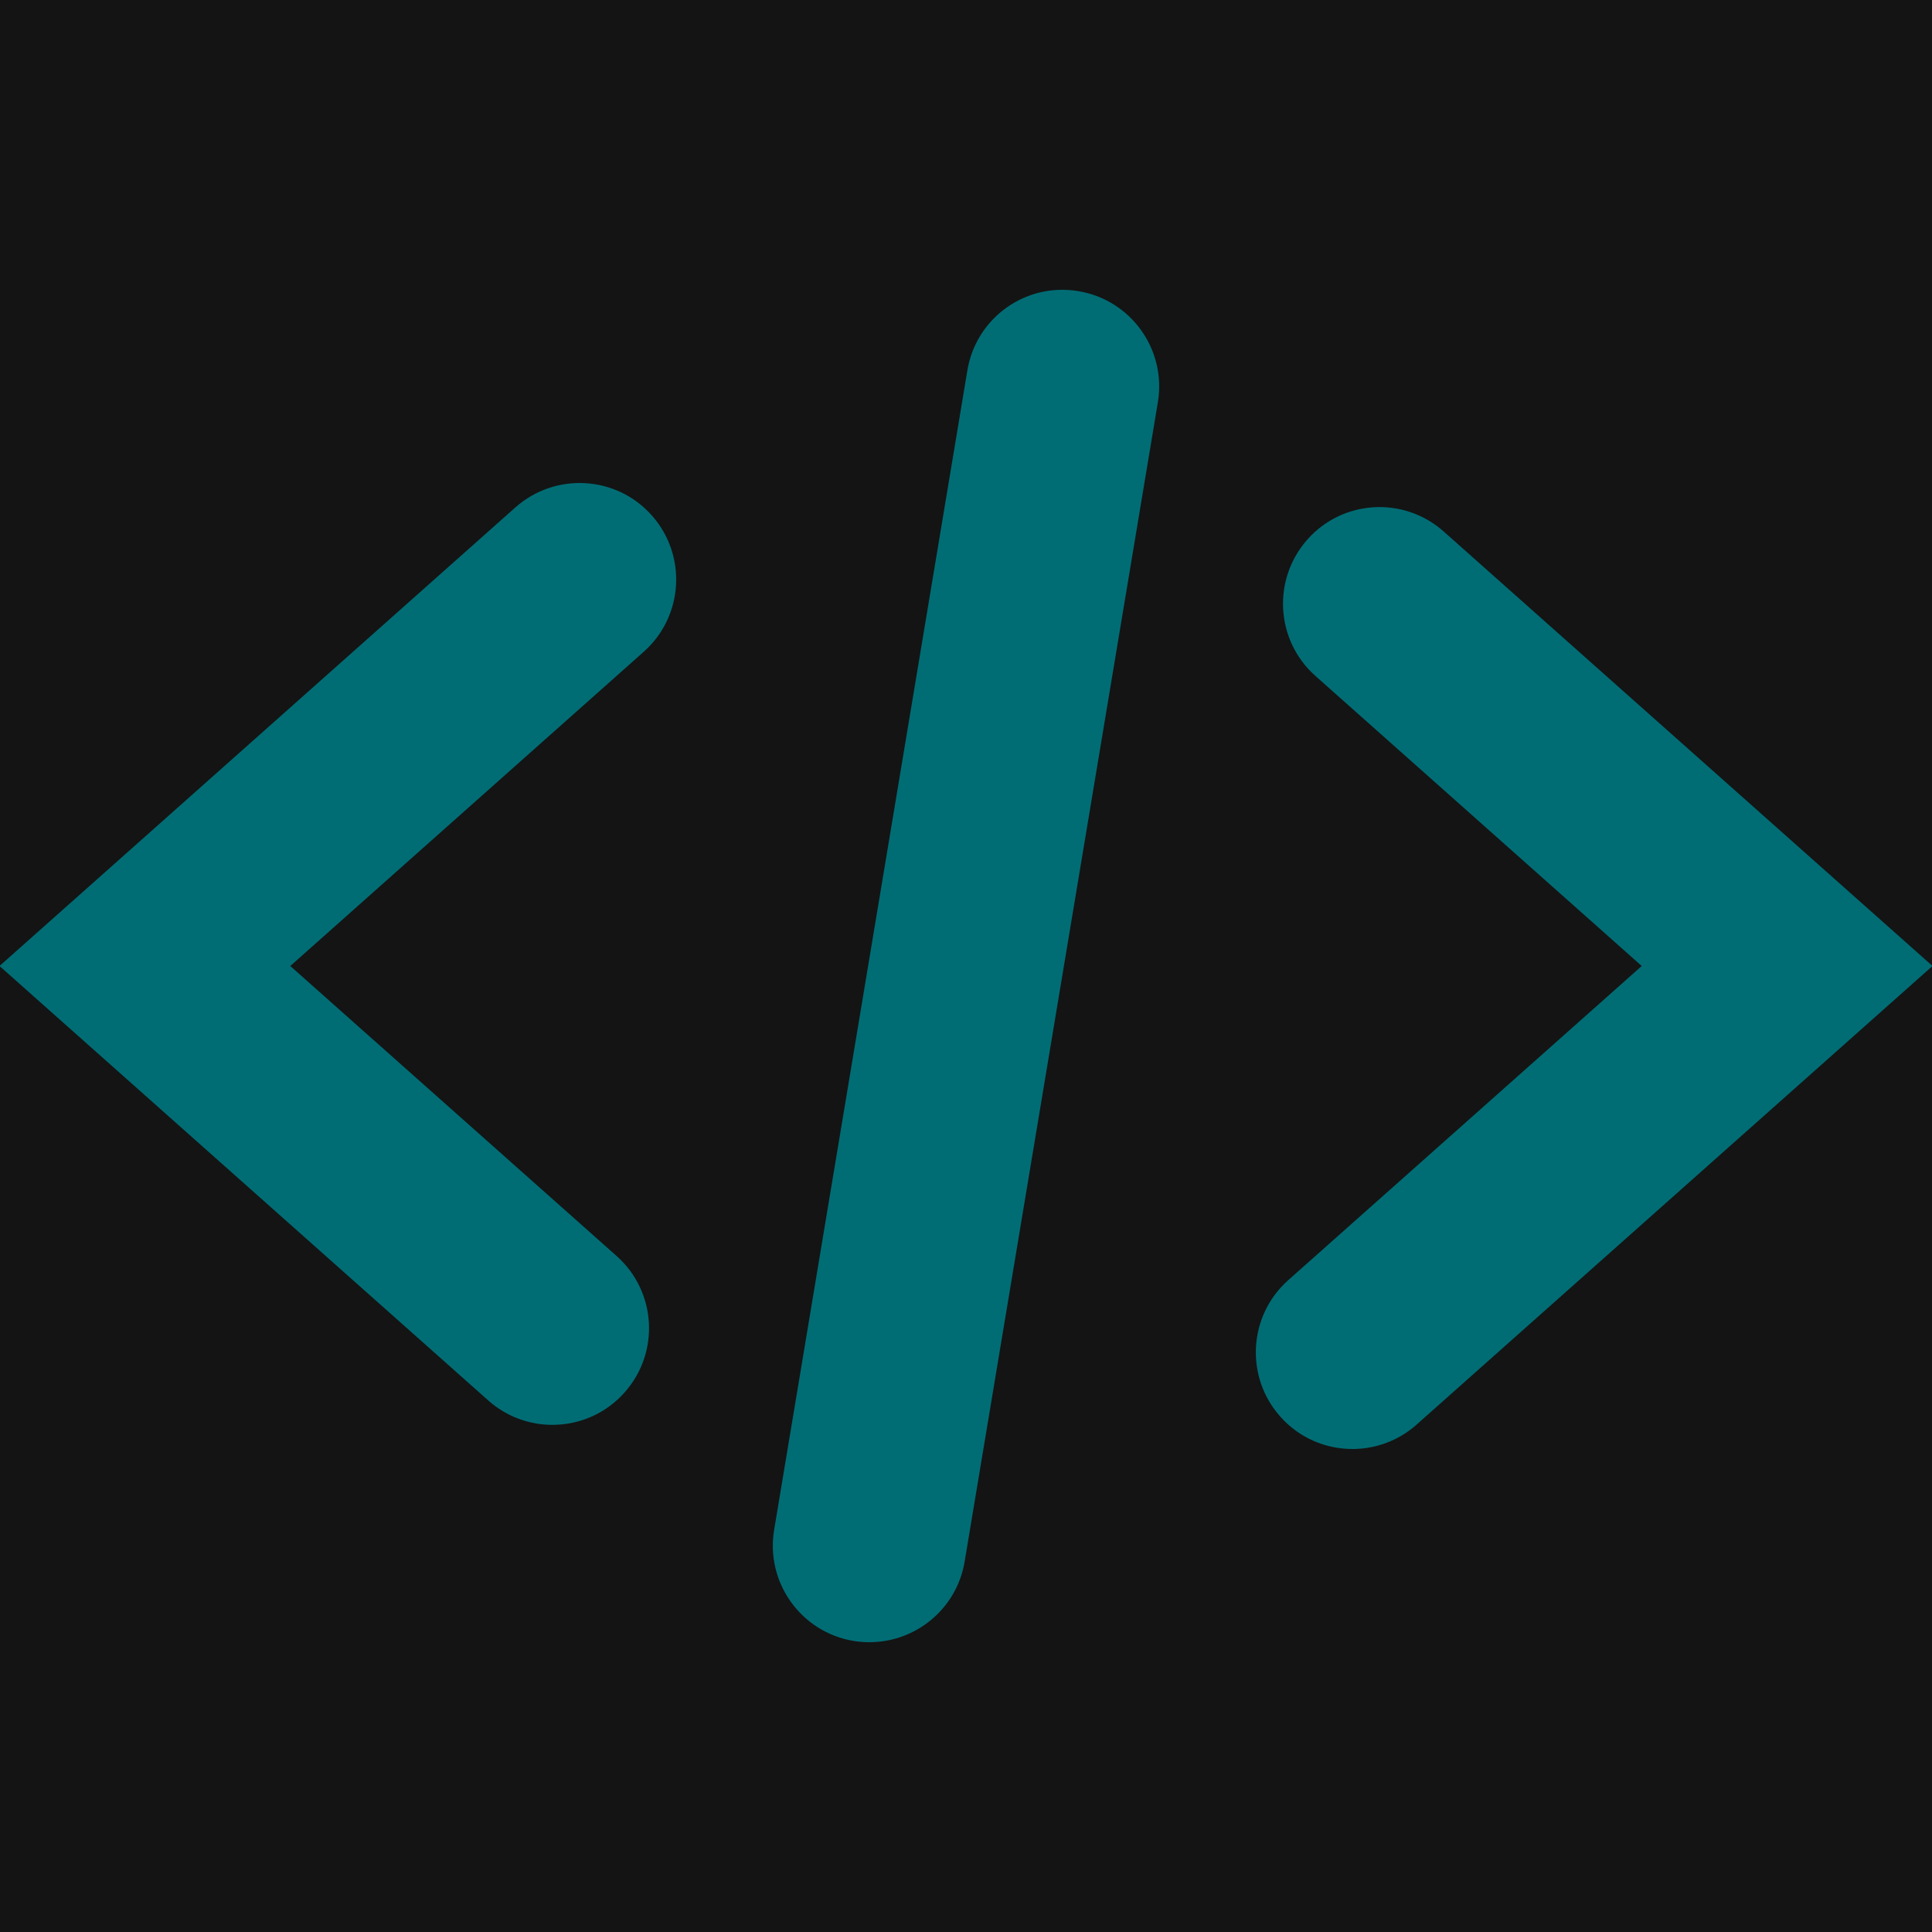
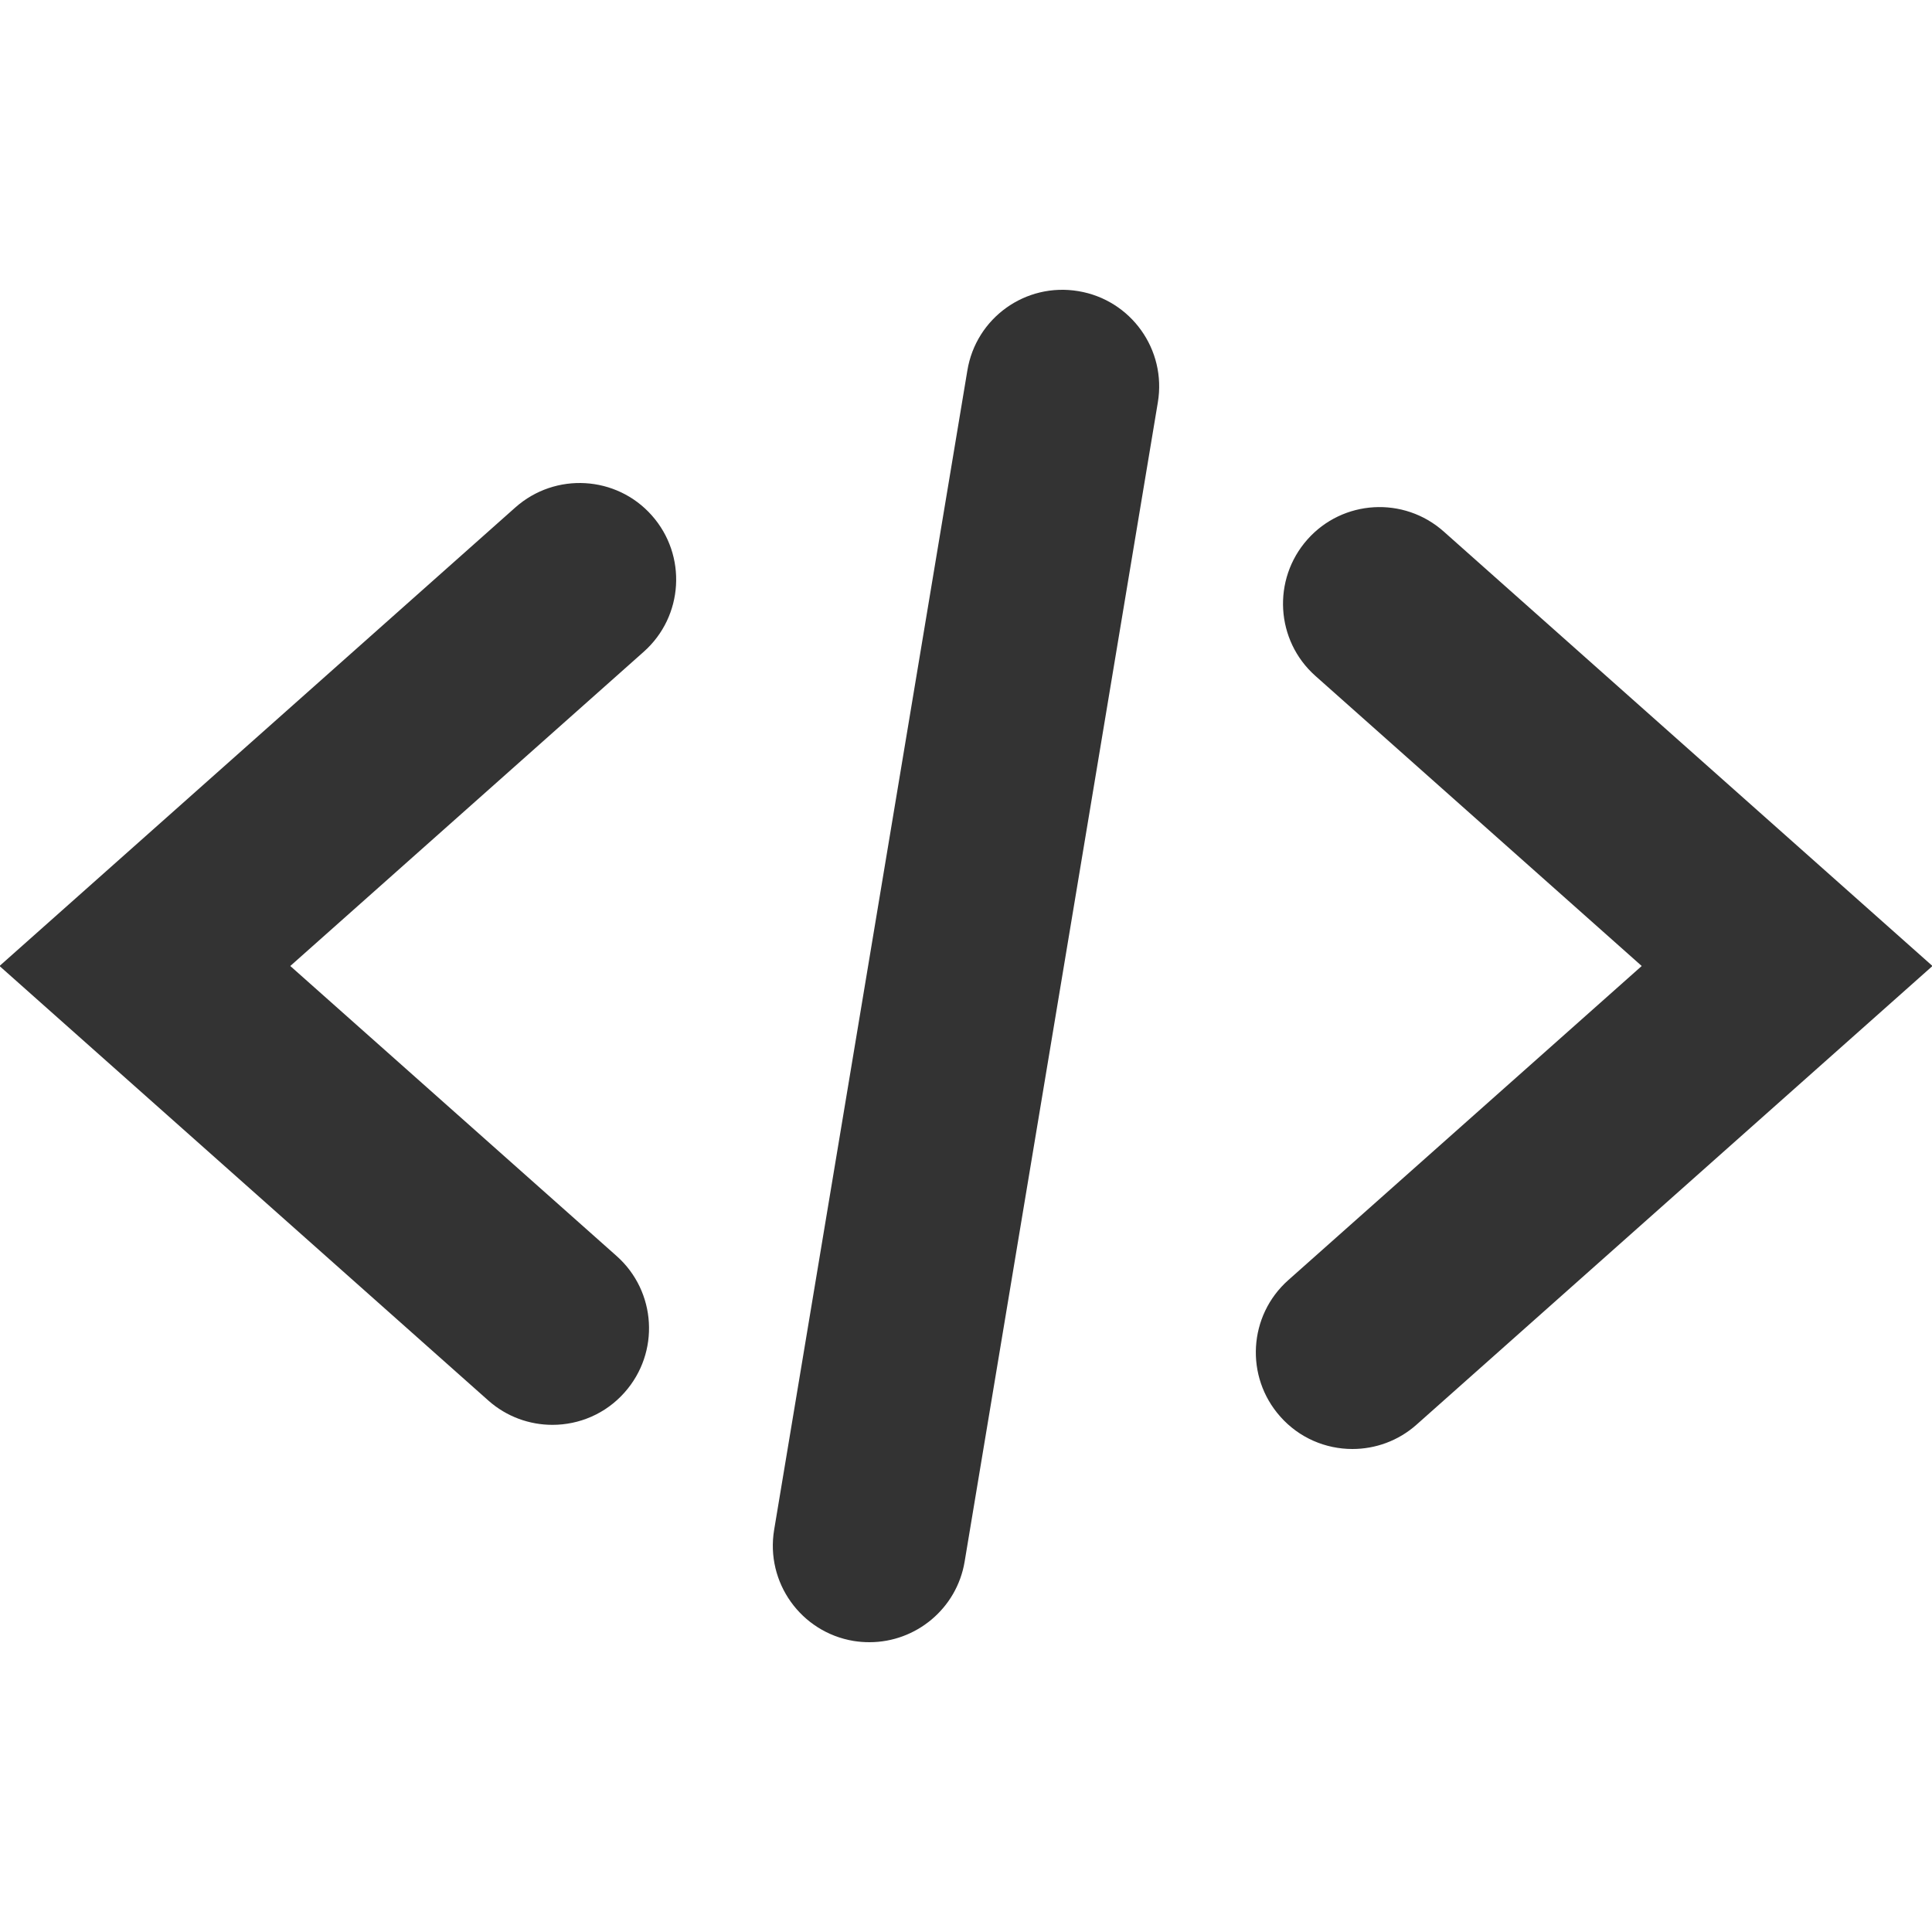
<svg xmlns="http://www.w3.org/2000/svg" version="1.1" width="20" height="20" viewBox="0 0 20 20">
-   <rect fill="#141414" x="0" y="0" width="20" height="20" />
-   <path fill="#006d75" d="M5.719 14.75c-0.236 0-0.474-0.083-0.664-0.252l-5.060-4.498 5.341-4.748c0.412-0.365 1.044-0.33 1.411 0.083s0.33 1.045-0.083 1.412l-3.659 3.253 3.378 3.002c0.413 0.367 0.45 0.999 0.083 1.412-0.197 0.223-0.472 0.336-0.747 0.336zM14.664 14.748l5.341-4.748-5.060-4.498c-0.413-0.367-1.045-0.33-1.411 0.083s-0.33 1.045 0.083 1.412l3.378 3.003-3.659 3.252c-0.413 0.367-0.45 0.999-0.083 1.412 0.197 0.223 0.472 0.336 0.747 0.336 0.236 0 0.474-0.083 0.664-0.252zM9.986 16.165l2-12c0.091-0.545-0.277-1.060-0.822-1.151-0.547-0.092-1.061 0.277-1.15 0.822l-2 12c-0.091 0.545 0.277 1.060 0.822 1.151 0.056 0.009 0.11 0.013 0.165 0.013 0.48 0 0.904-0.347 0.985-0.835z" />
+   <path fill="#333" d="M5.719 14.75c-0.236 0-0.474-0.083-0.664-0.252l-5.060-4.498 5.341-4.748c0.412-0.365 1.044-0.33 1.411 0.083s0.33 1.045-0.083 1.412l-3.659 3.253 3.378 3.002c0.413 0.367 0.45 0.999 0.083 1.412-0.197 0.223-0.472 0.336-0.747 0.336zM14.664 14.748l5.341-4.748-5.060-4.498c-0.413-0.367-1.045-0.33-1.411 0.083s-0.33 1.045 0.083 1.412l3.378 3.003-3.659 3.252c-0.413 0.367-0.45 0.999-0.083 1.412 0.197 0.223 0.472 0.336 0.747 0.336 0.236 0 0.474-0.083 0.664-0.252zM9.986 16.165l2-12c0.091-0.545-0.277-1.060-0.822-1.151-0.547-0.092-1.061 0.277-1.15 0.822l-2 12c-0.091 0.545 0.277 1.060 0.822 1.151 0.056 0.009 0.11 0.013 0.165 0.013 0.48 0 0.904-0.347 0.985-0.835z" />
</svg>
